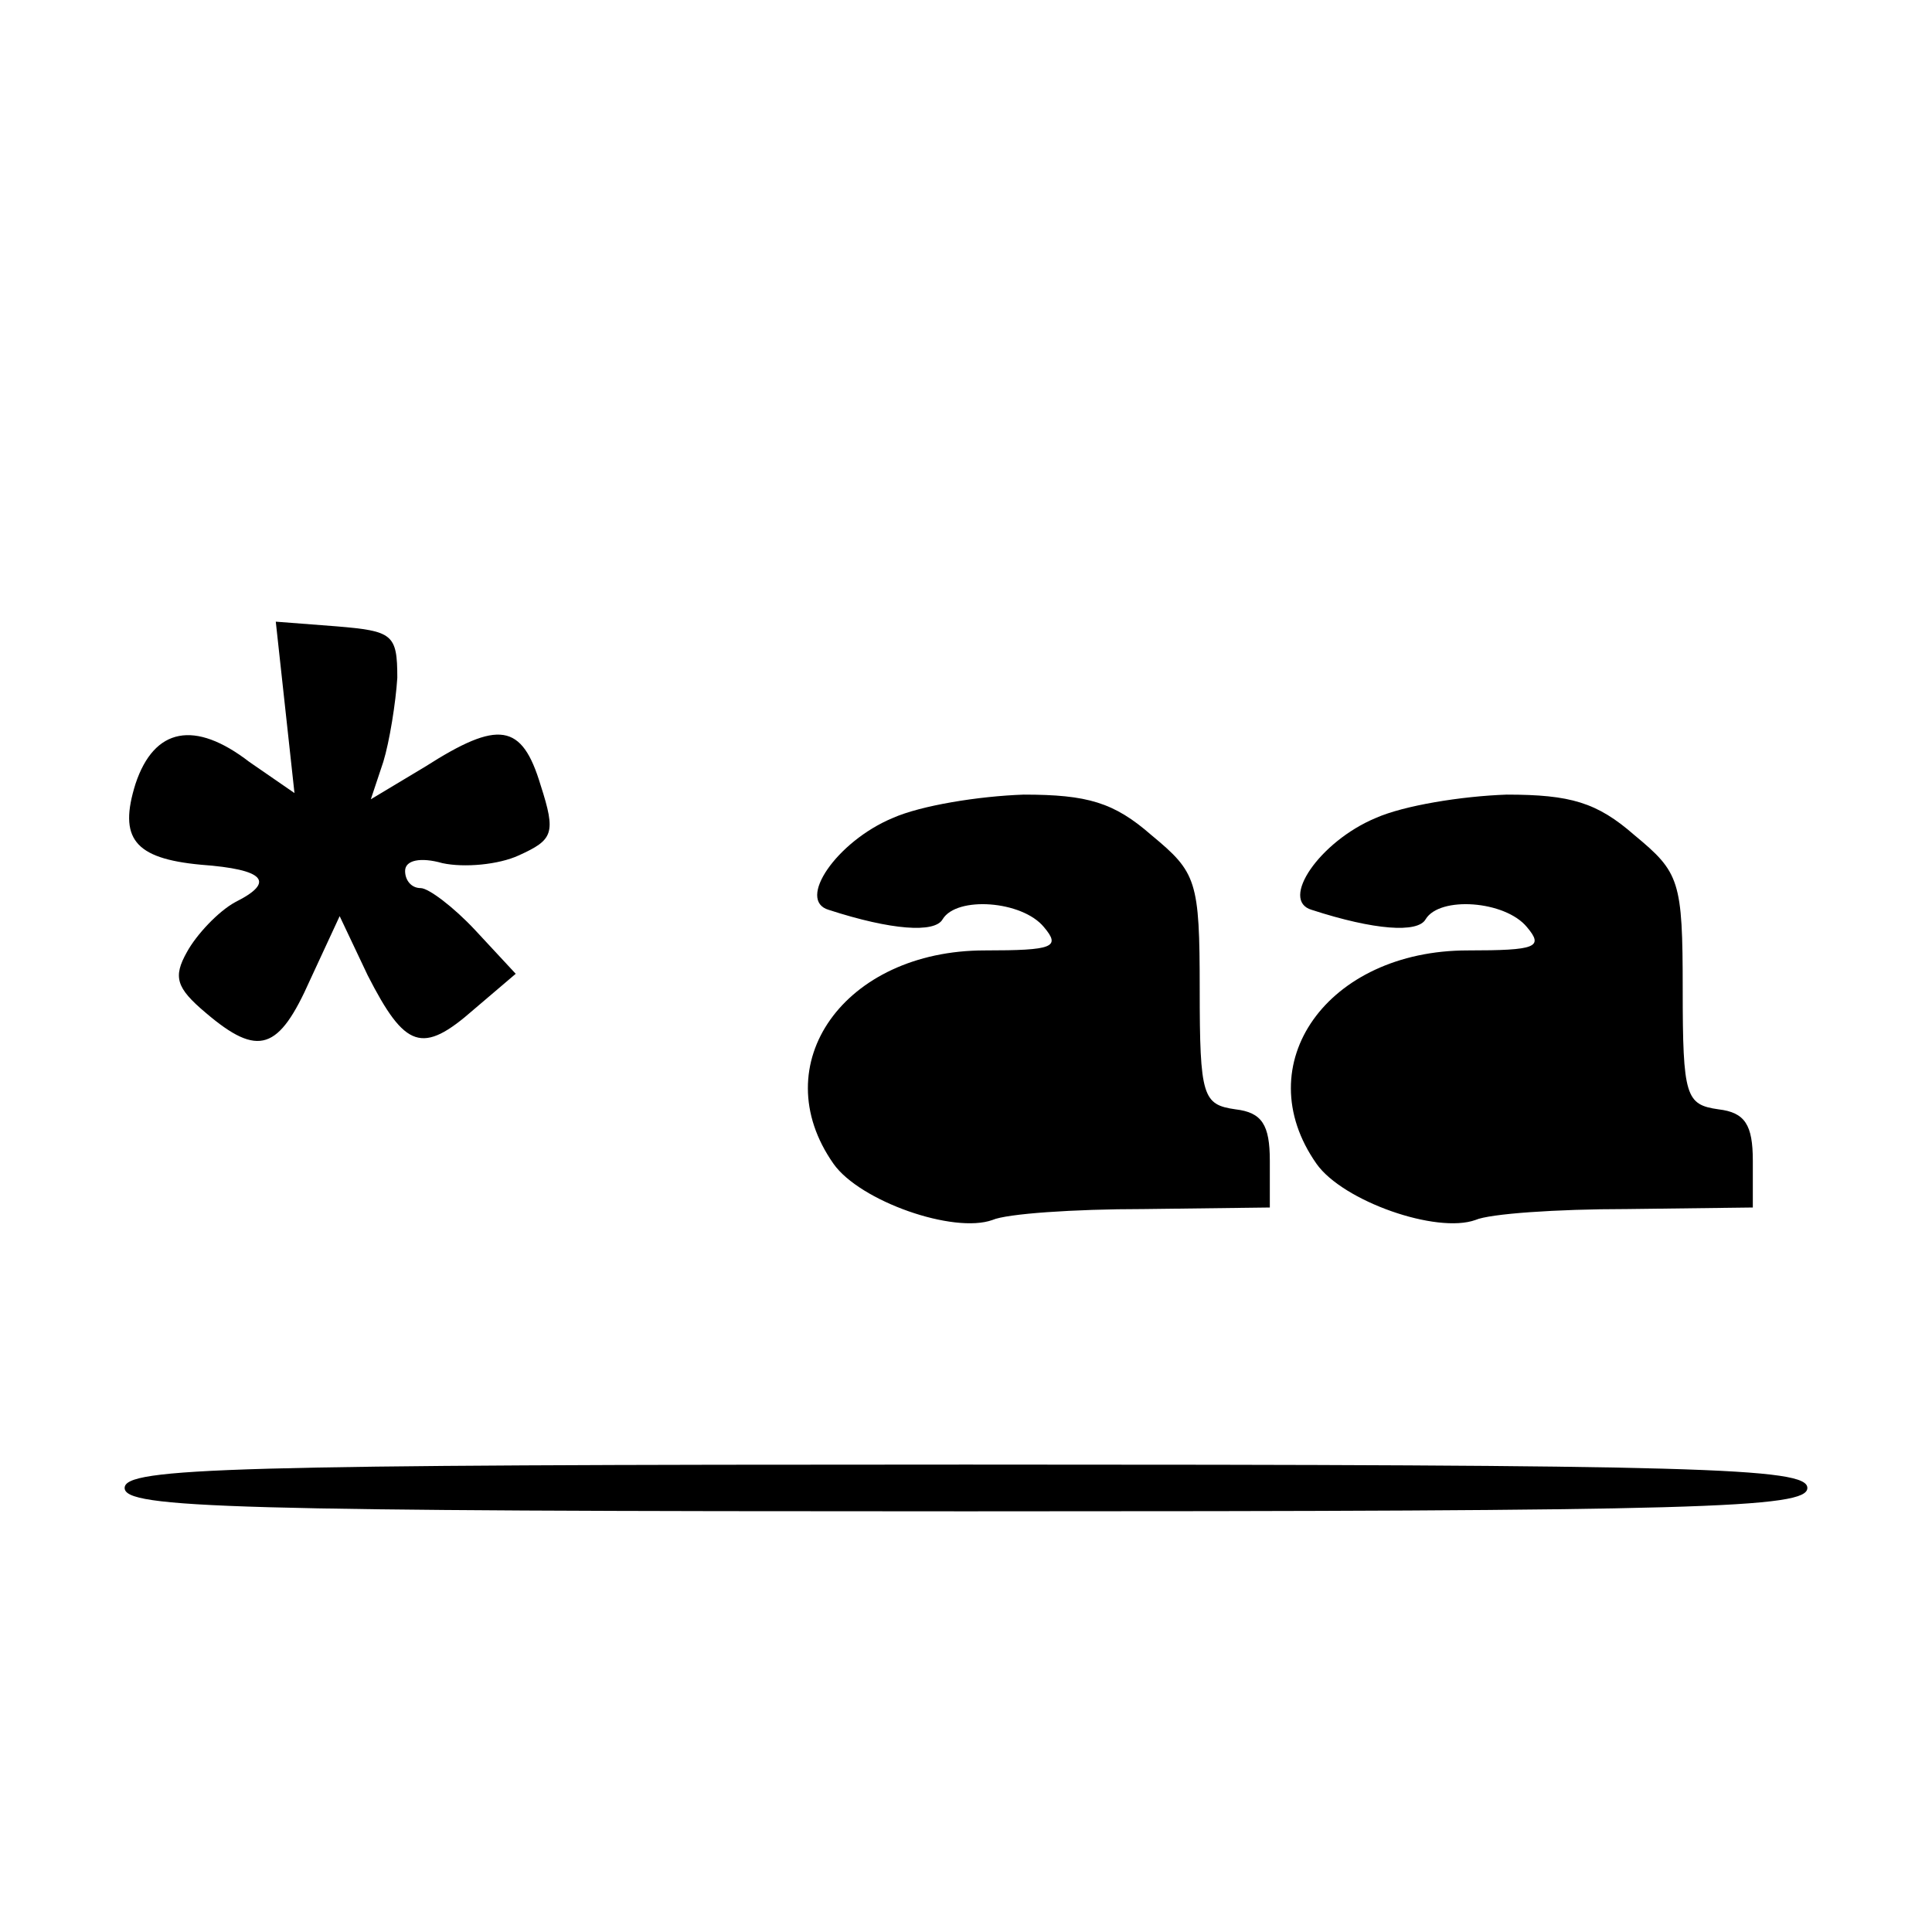
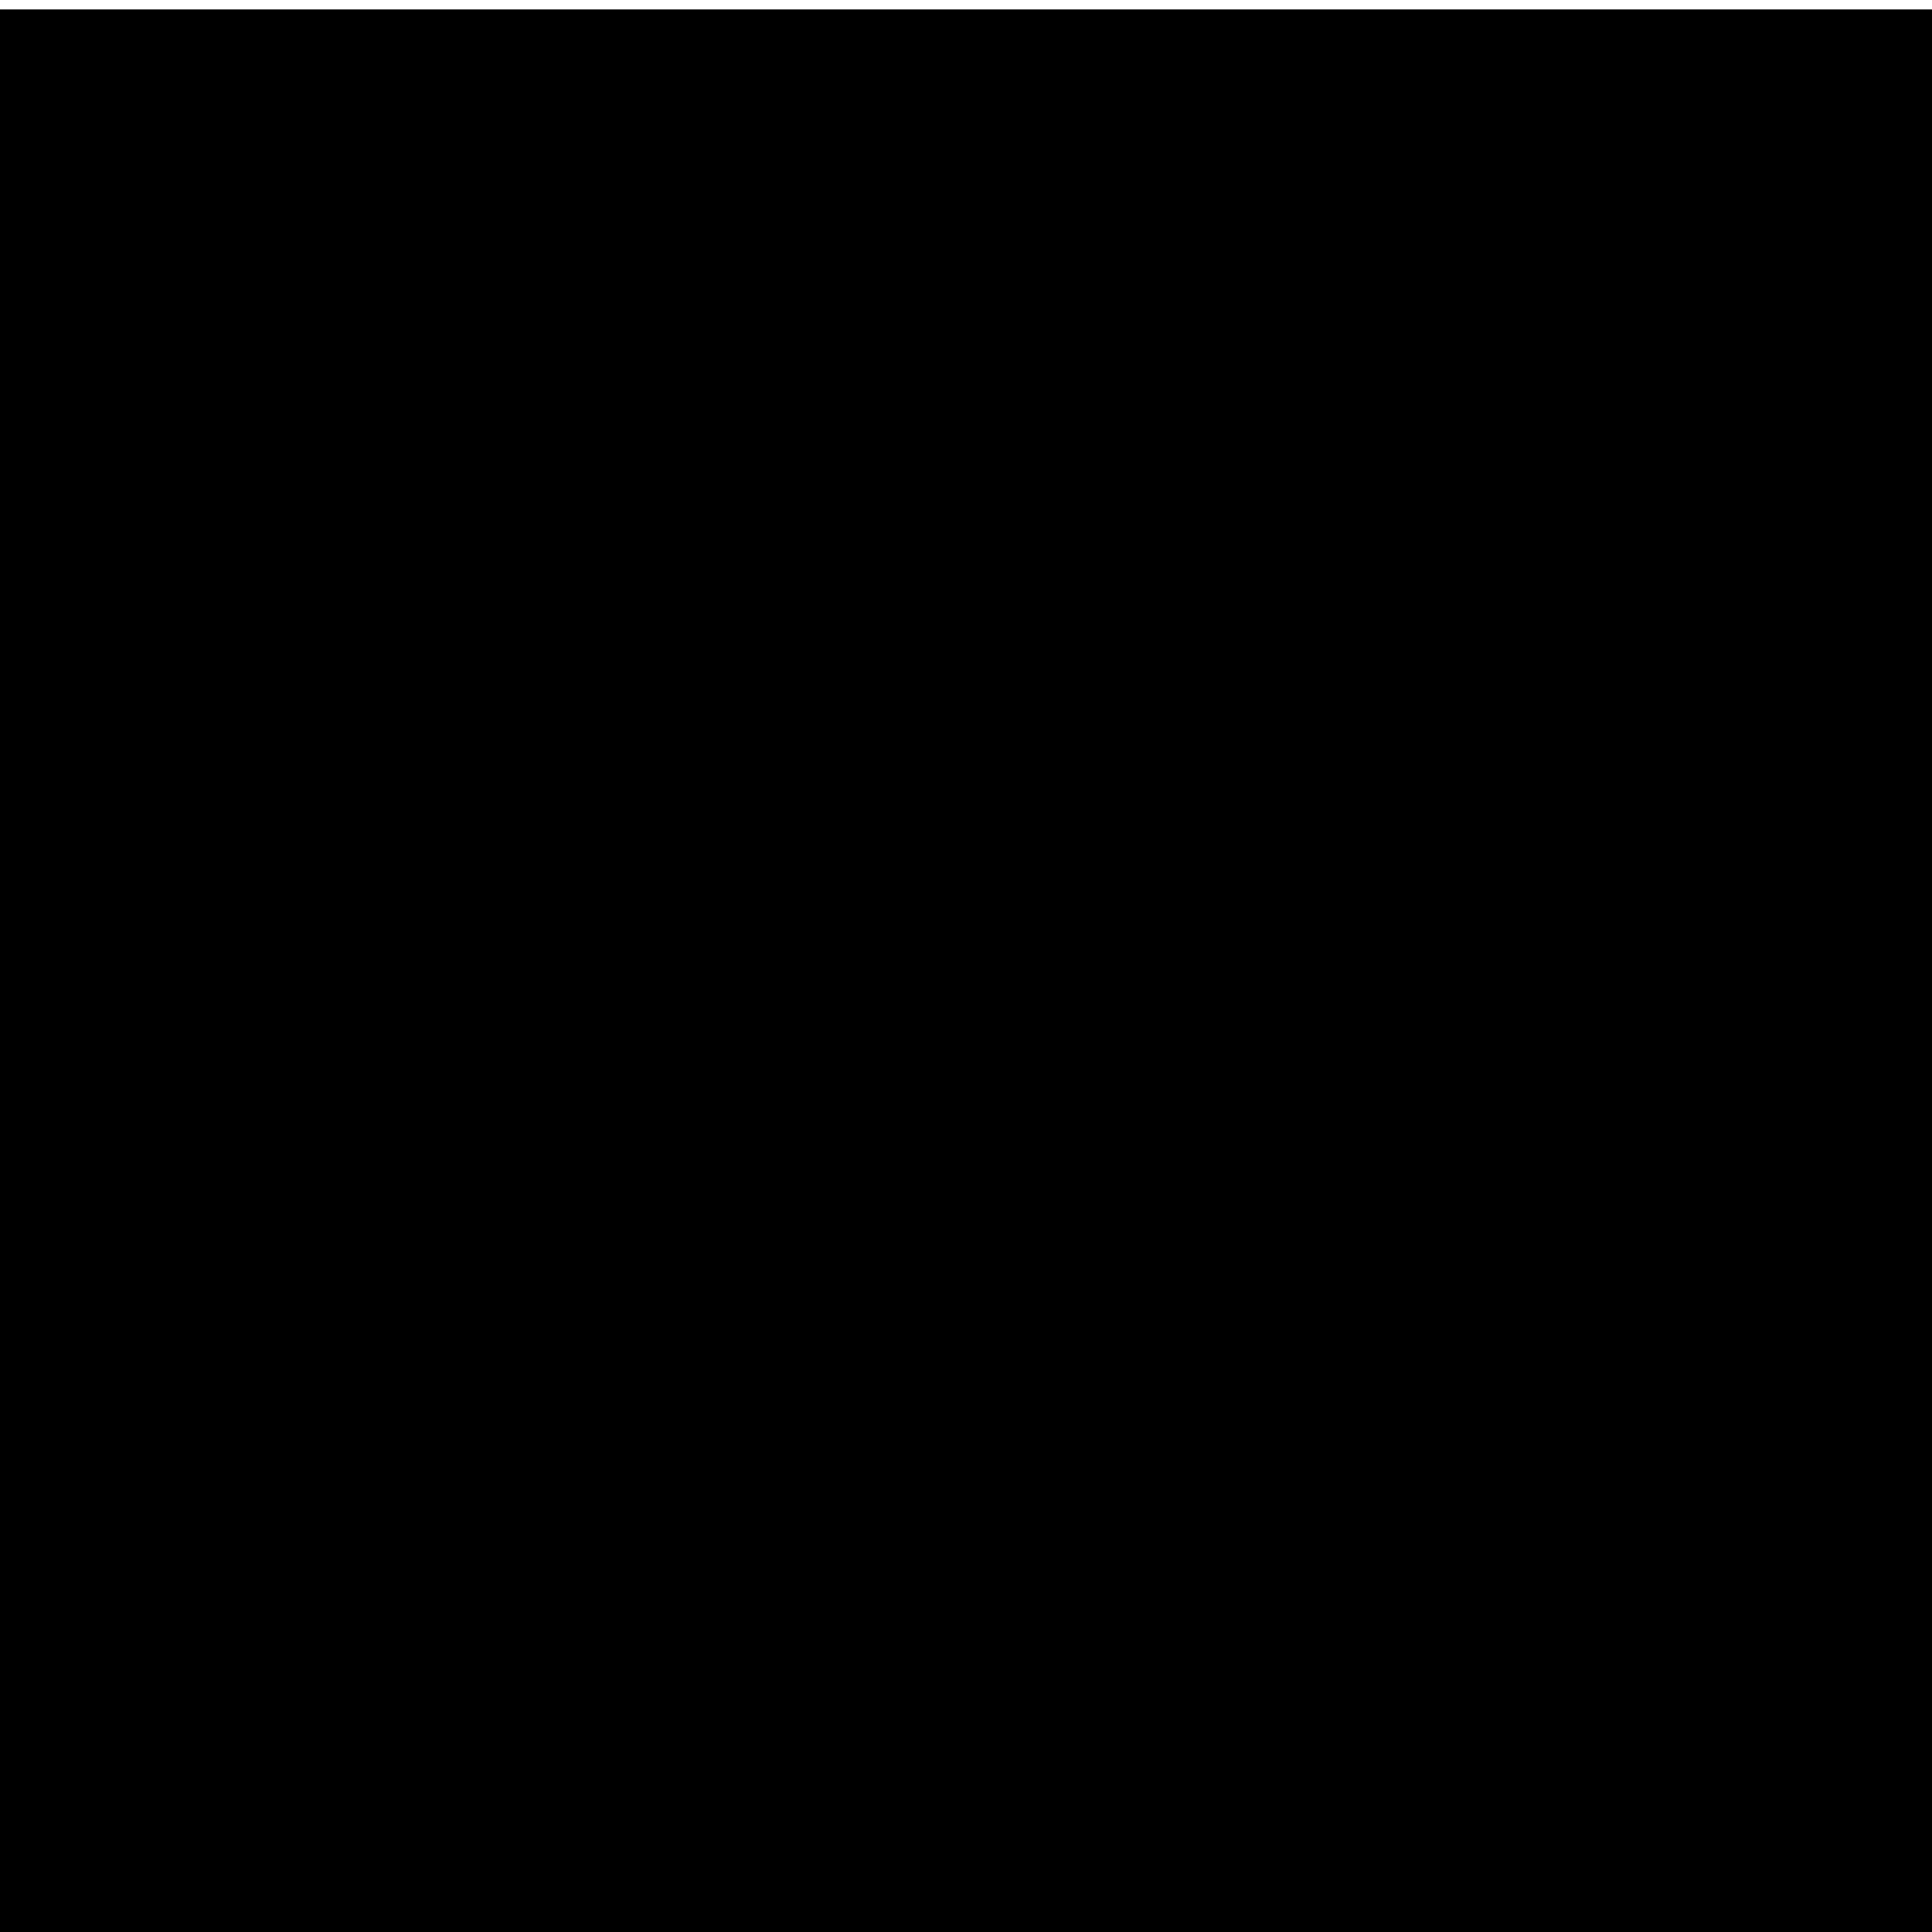
- <svg xmlns="http://www.w3.org/2000/svg" version="1.0" width="124pt" height="124pt" viewBox="0 0 124 124" preserveAspectRatio="xMidYMid meet">
-   <g transform="translate(0,124) scale(0.1,-0.1)" fill="#000000" stroke="none">
-     <path d="M183 786 l6 -55 -29 20 c-35 27 -61 22 -73 -14 -11 -35 -1 -48 42 -52 41 -3 48 -11 22 -24 -11 -6 -25 -21 -31 -32 -9 -16 -7 -23 12 -39 34 -29 47 -24 67 21 l19 41 18 -38 c24 -47 35 -51 68 -22 l27 23 -26 28 c-14 15 -30 27 -35 27 -6 0 -10 5 -10 11 0 7 10 9 24 5 14 -3 36 -1 49 5 22 10 24 14 14 45 -12 40 -27 42 -74 12 l-35 -21 8 24 c4 13 8 38 9 54 0 28 -3 30 -39 33 l-39 3 6 -55z" />
-     <path d="M573 715 c-36 -15 -62 -53 -41 -59 40 -13 68 -15 73 -6 9 15 51 12 65 -5 11 -13 6 -15 -38 -15 -90 0 -142 -73 -97 -137 17 -24 77 -45 102 -36 9 4 52 7 97 7 l81 1 0 30 c0 23 -5 31 -22 33 -21 3 -23 8 -23 77 0 70 -2 75 -31 99 -24 21 -41 26 -82 26 -29 -1 -66 -7 -84 -15z" />
-     <path d="M883 715 c-36 -15 -62 -53 -41 -59 40 -13 68 -15 73 -6 9 15 51 12 65 -5 11 -13 6 -15 -38 -15 -90 0 -142 -73 -97 -137 17 -24 77 -45 102 -36 9 4 52 7 97 7 l81 1 0 30 c0 23 -5 31 -22 33 -21 3 -23 8 -23 77 0 70 -2 75 -31 99 -24 21 -41 26 -82 26 -29 -1 -66 -7 -84 -15z" />
-     <path d="M80 285 c0 -13 67 -15 540 -15 473 0 540 2 540 15 0 13 -67 15 -540 15 -473 0 -540 -2 -540 -15z" />
+ <svg xmlns="http://www.w3.org/2000/svg" version="1.0" width="204pt" height="204pt" viewBox="0 0 204 204" preserveAspectRatio="xMidYMid meet">
+   <g transform="translate(0,204) scale(0.1,-0.1)" fill="#000000" stroke="none">
+     <path d="M0 1015 l0 -1015 1020 0 1020 0 0 1015 0 1015 -1020 0 -1020 0 0 -1015z" />
  </g>
</svg>
